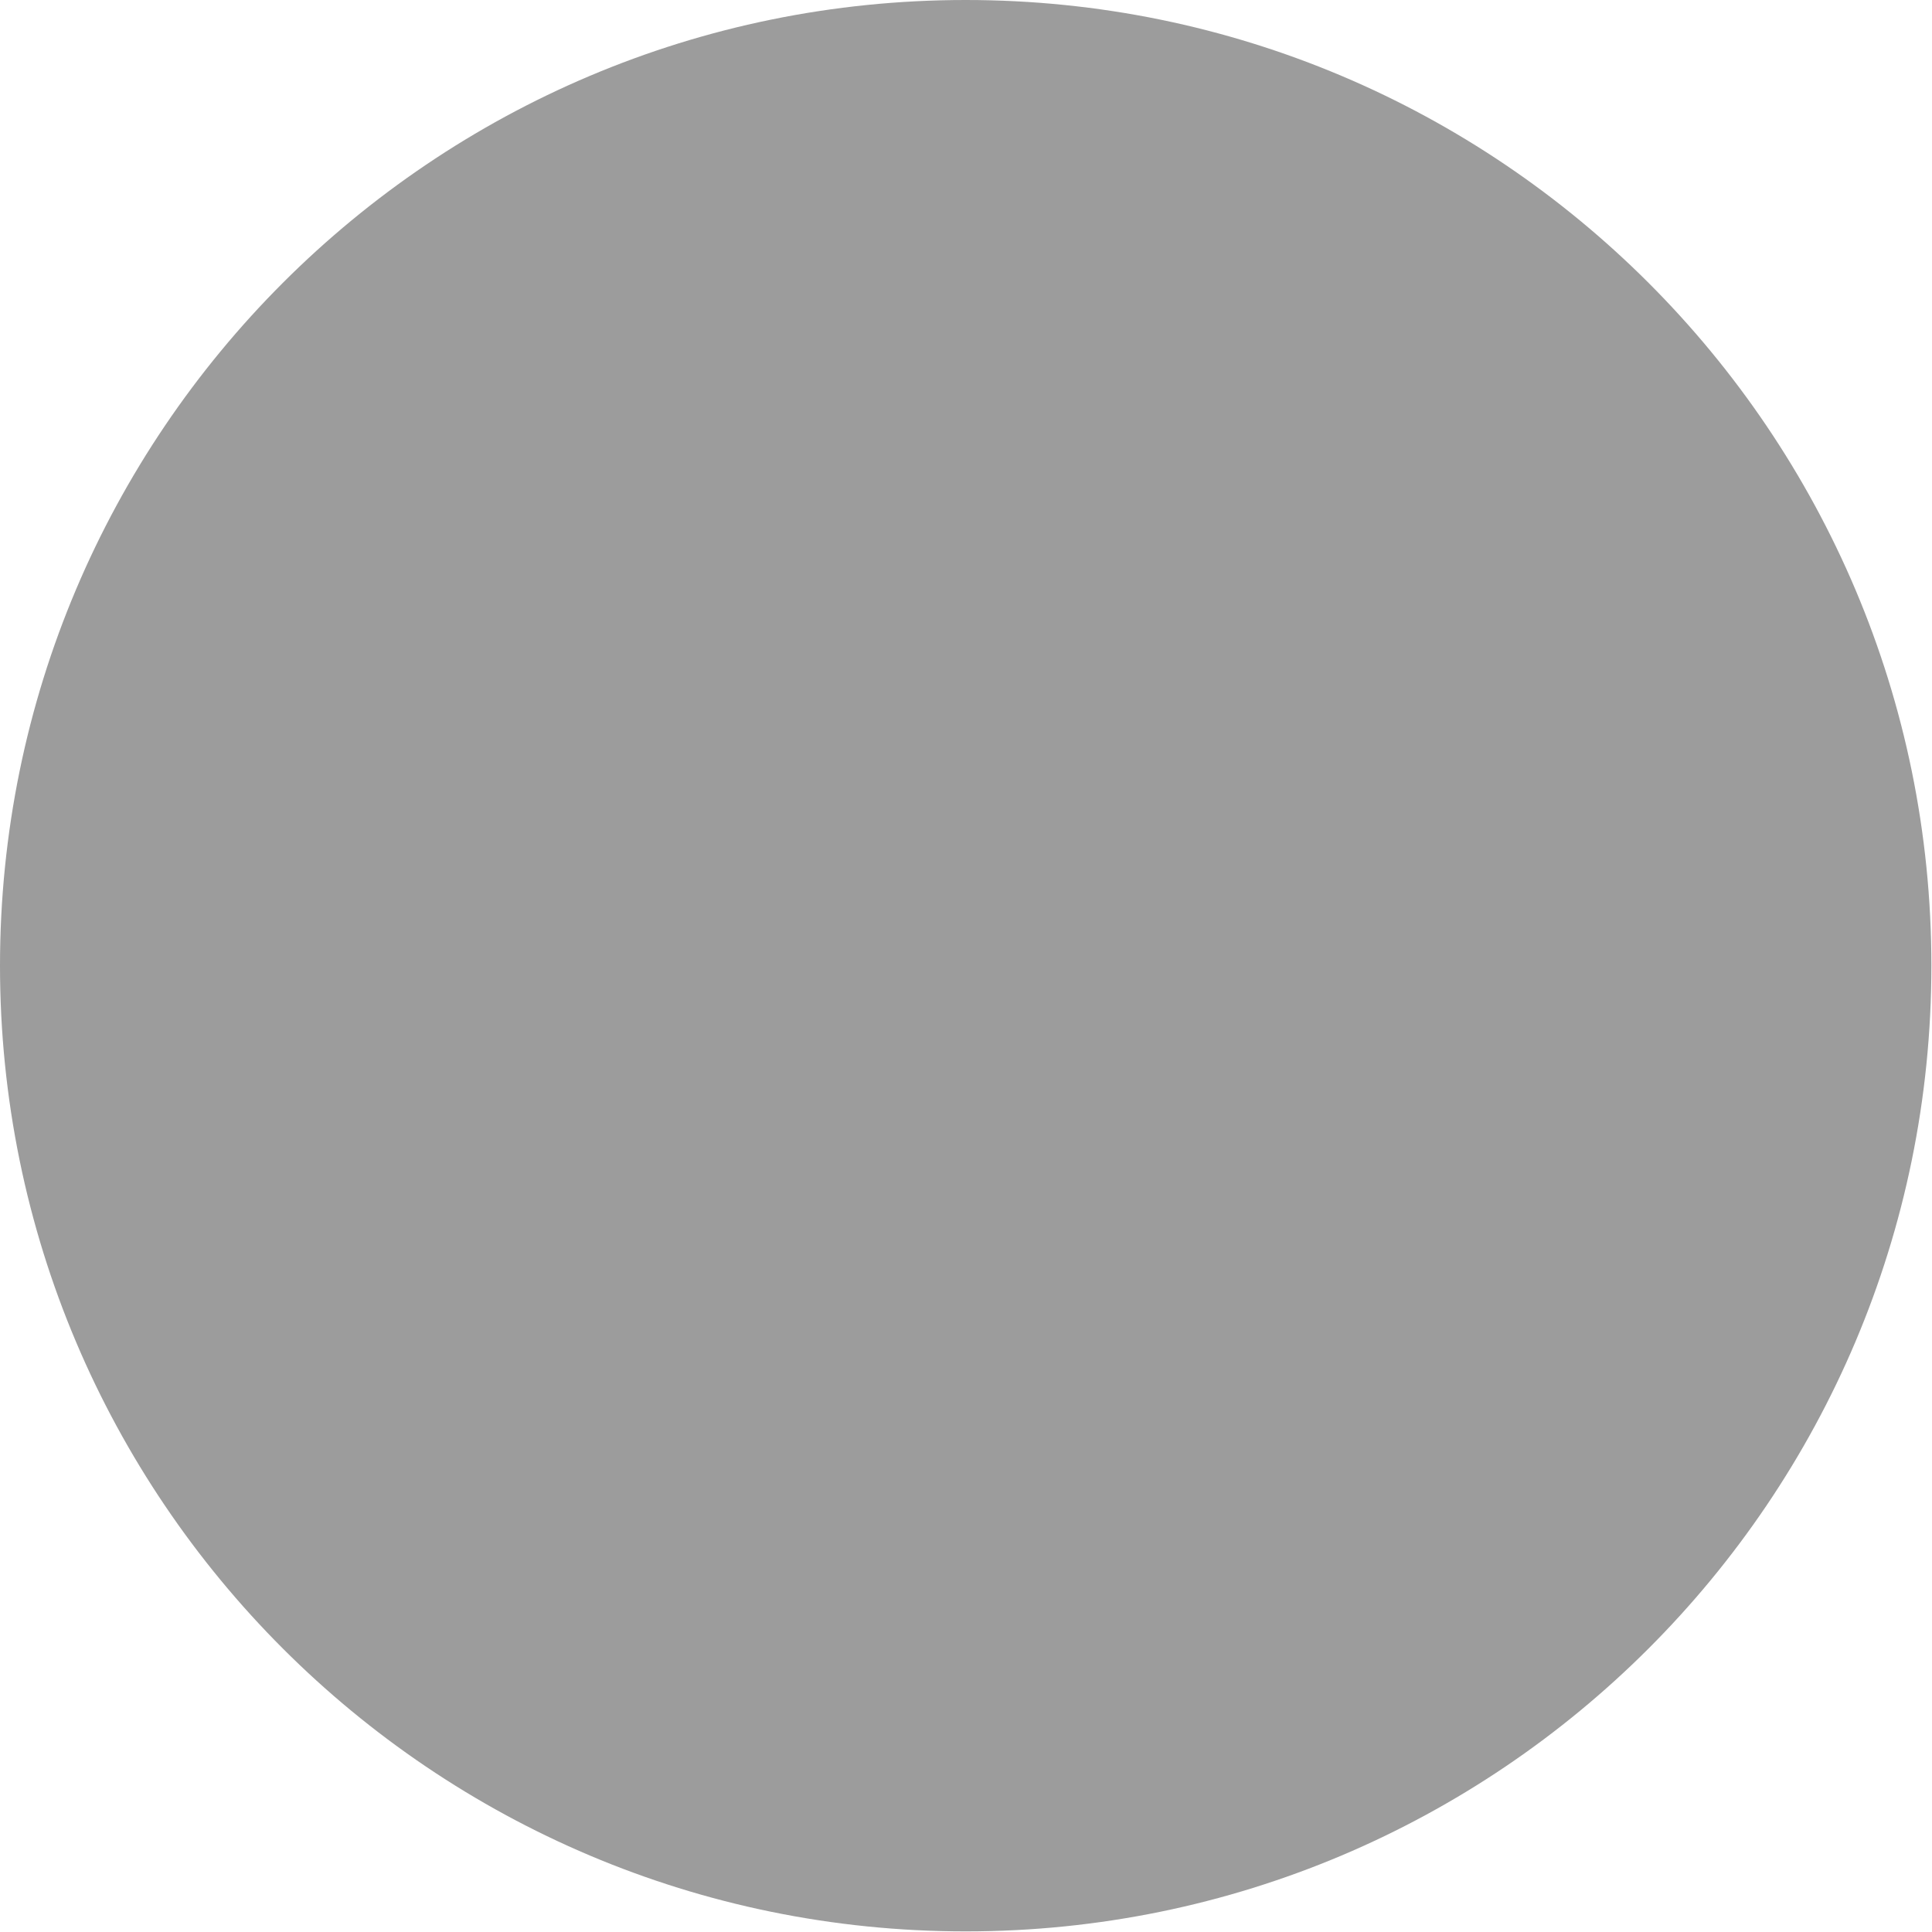
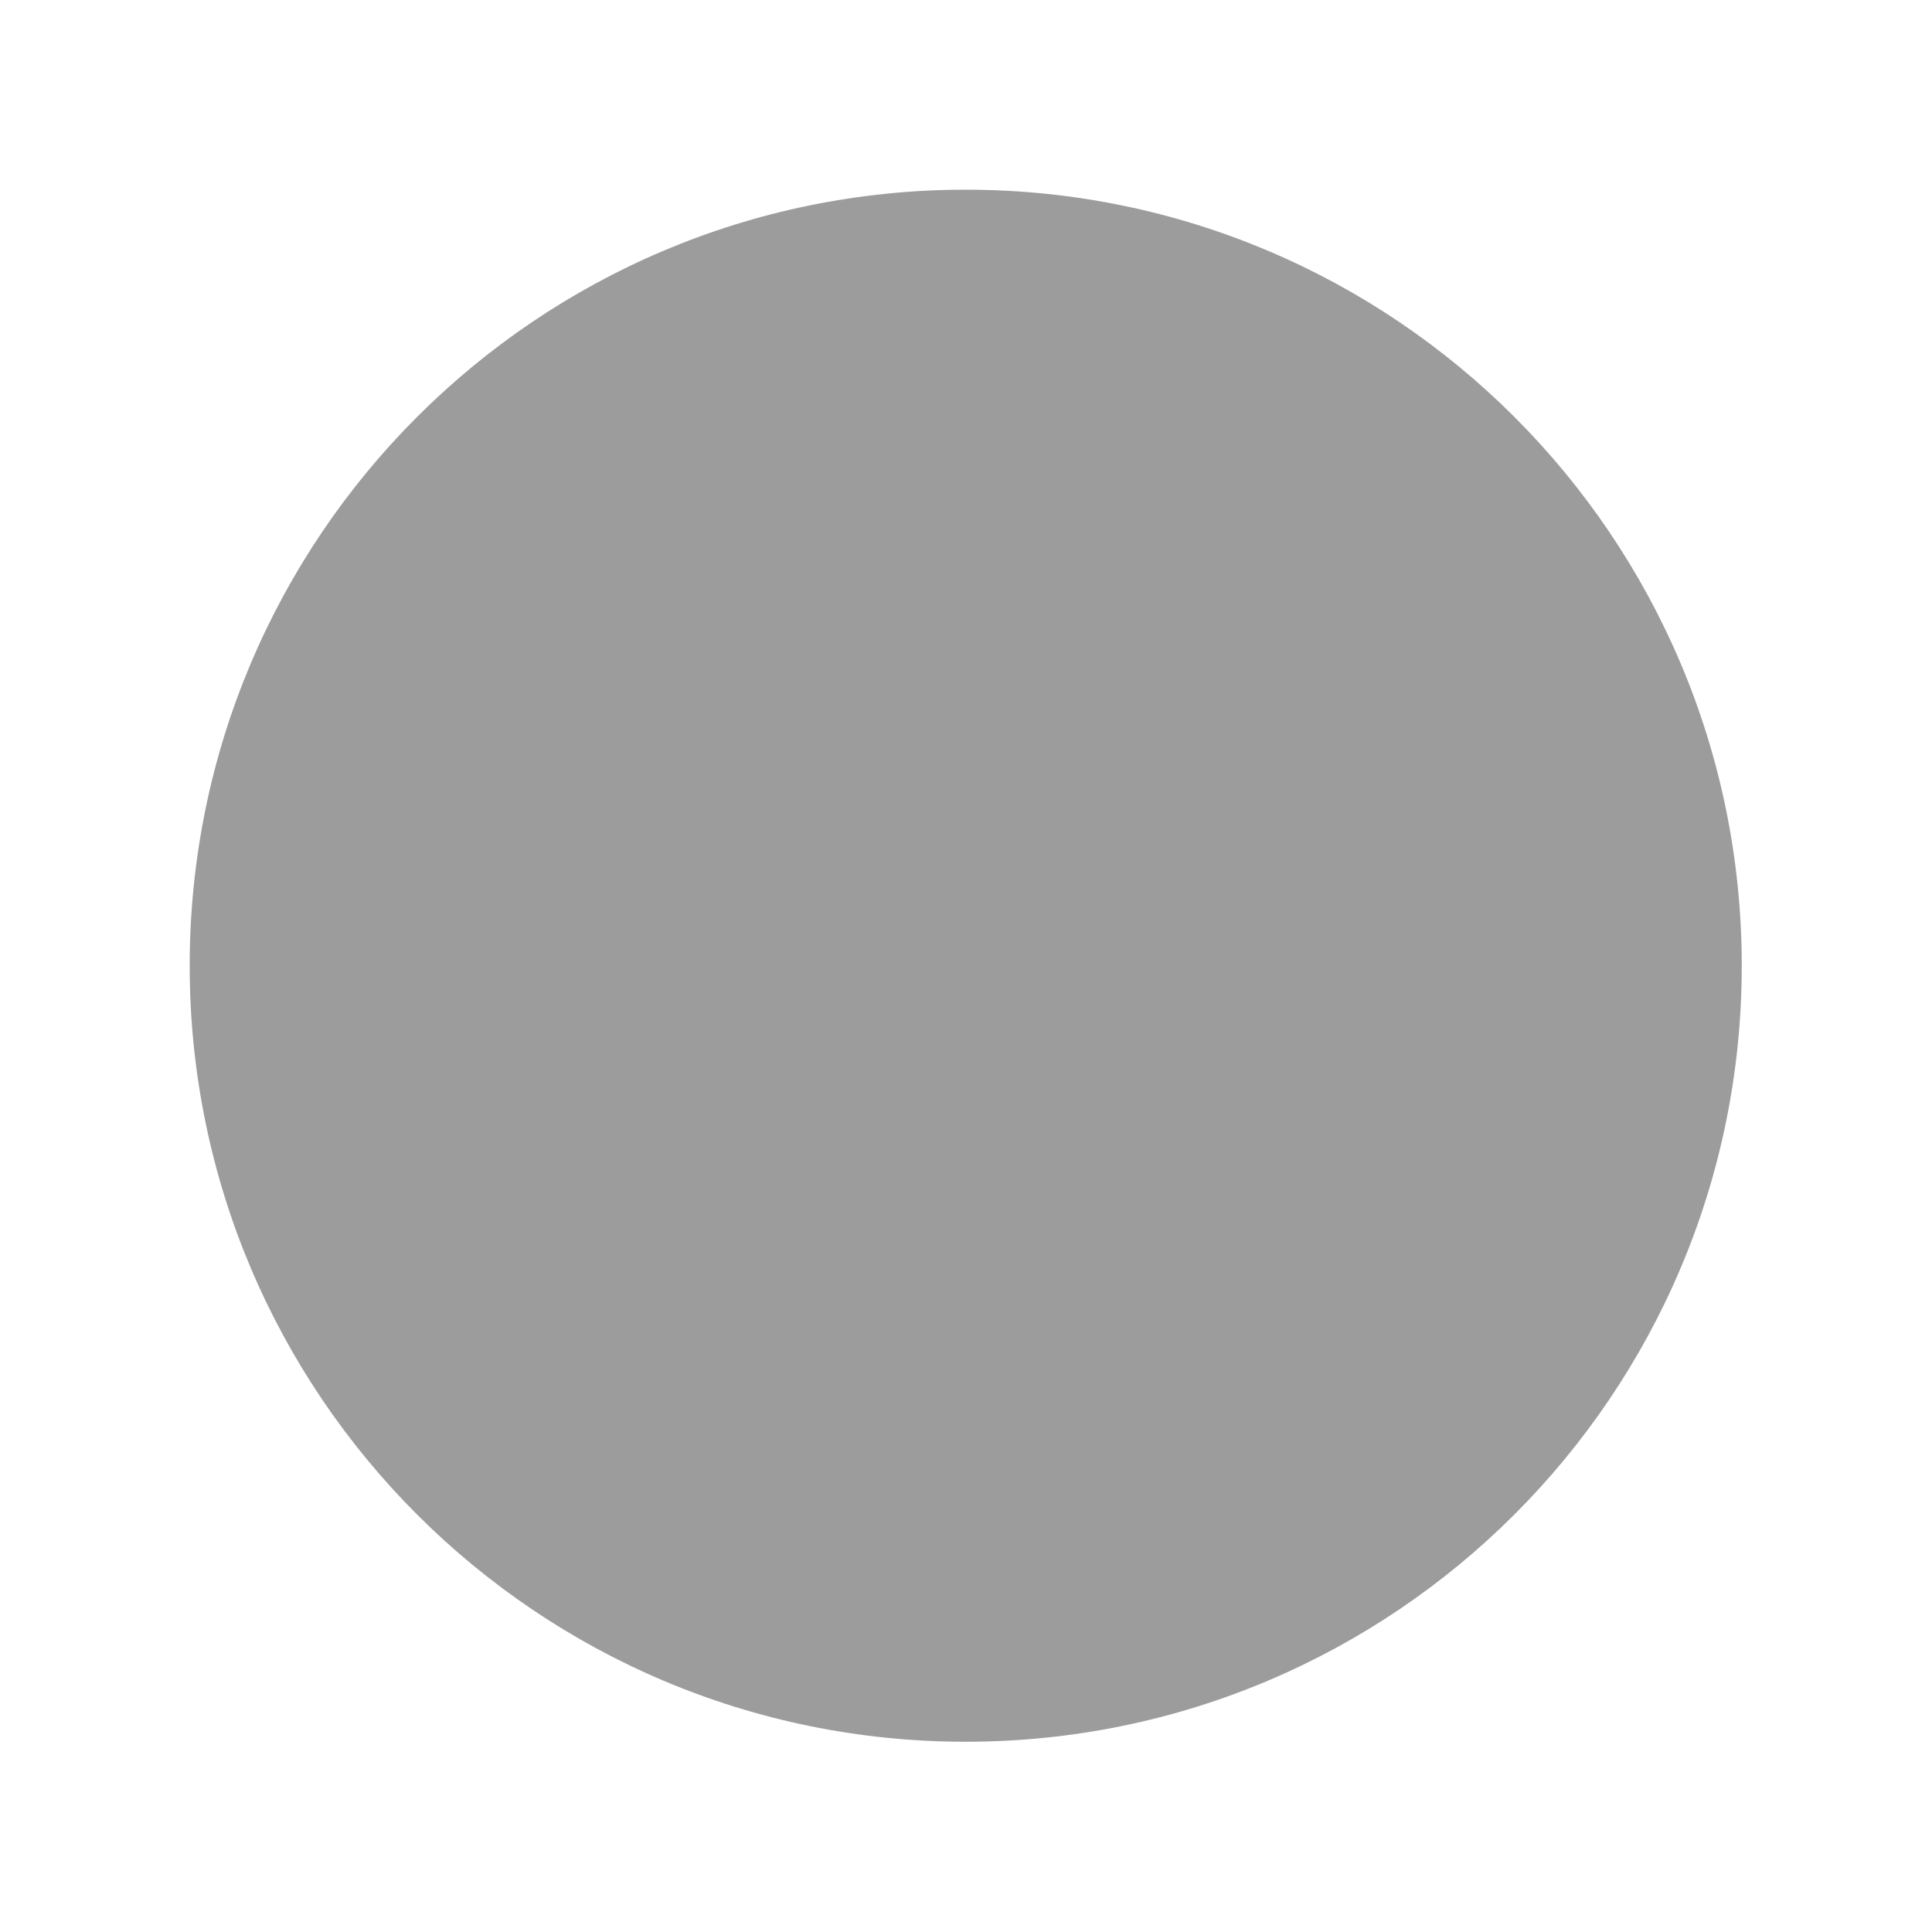
- <svg xmlns="http://www.w3.org/2000/svg" width="12" height="12" viewBox="0 0 3.175 3.175" version="1.1" id="svg5">
+ <svg xmlns="http://www.w3.org/2000/svg" width="14.932" height="14.932" viewBox="0 0 3.951 3.951" version="1.1" id="svg5">
  <defs id="defs2" />
-   <g id="layer1">
+   <g id="layer1" transform="translate(0.3879343,0.3879343)">
    <circle style="fill:#9c9c9c;fill-opacity:1;stroke:none;stroke-width:0.511;stroke-linecap:square;paint-order:markers stroke fill" id="path1619" cx="1.587" cy="1.587" r="1.587" />
  </g>
</svg>
